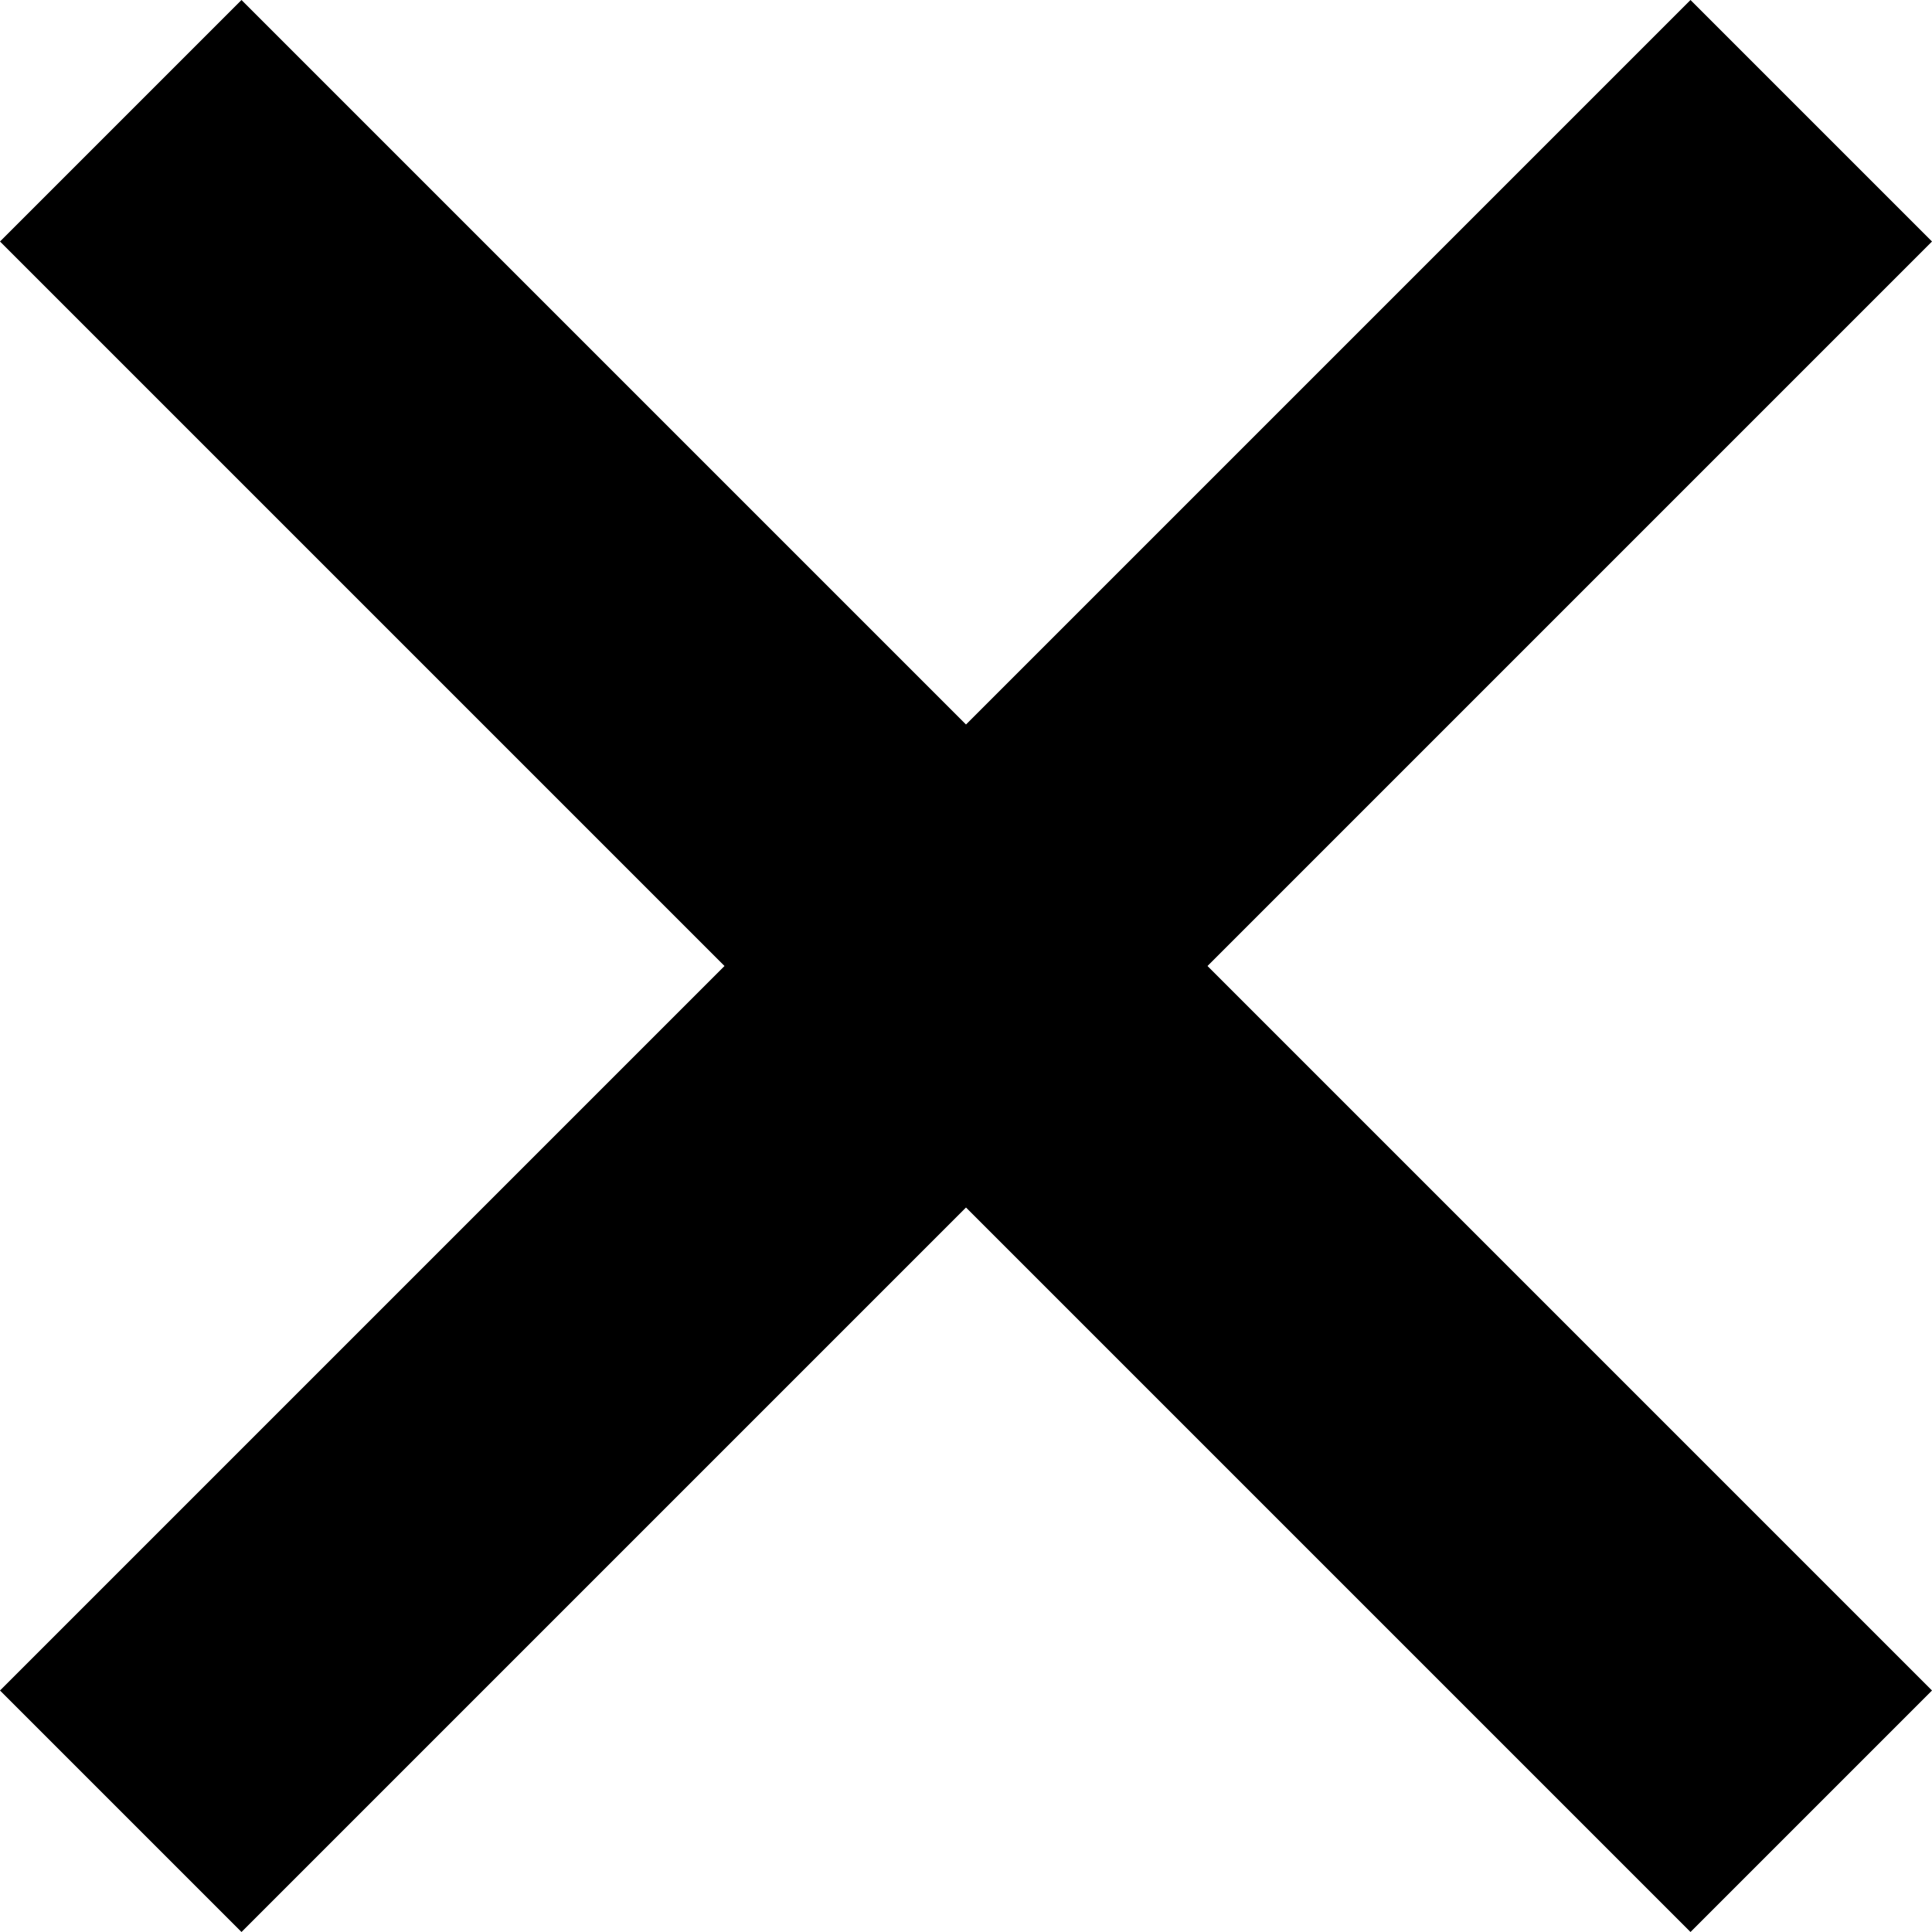
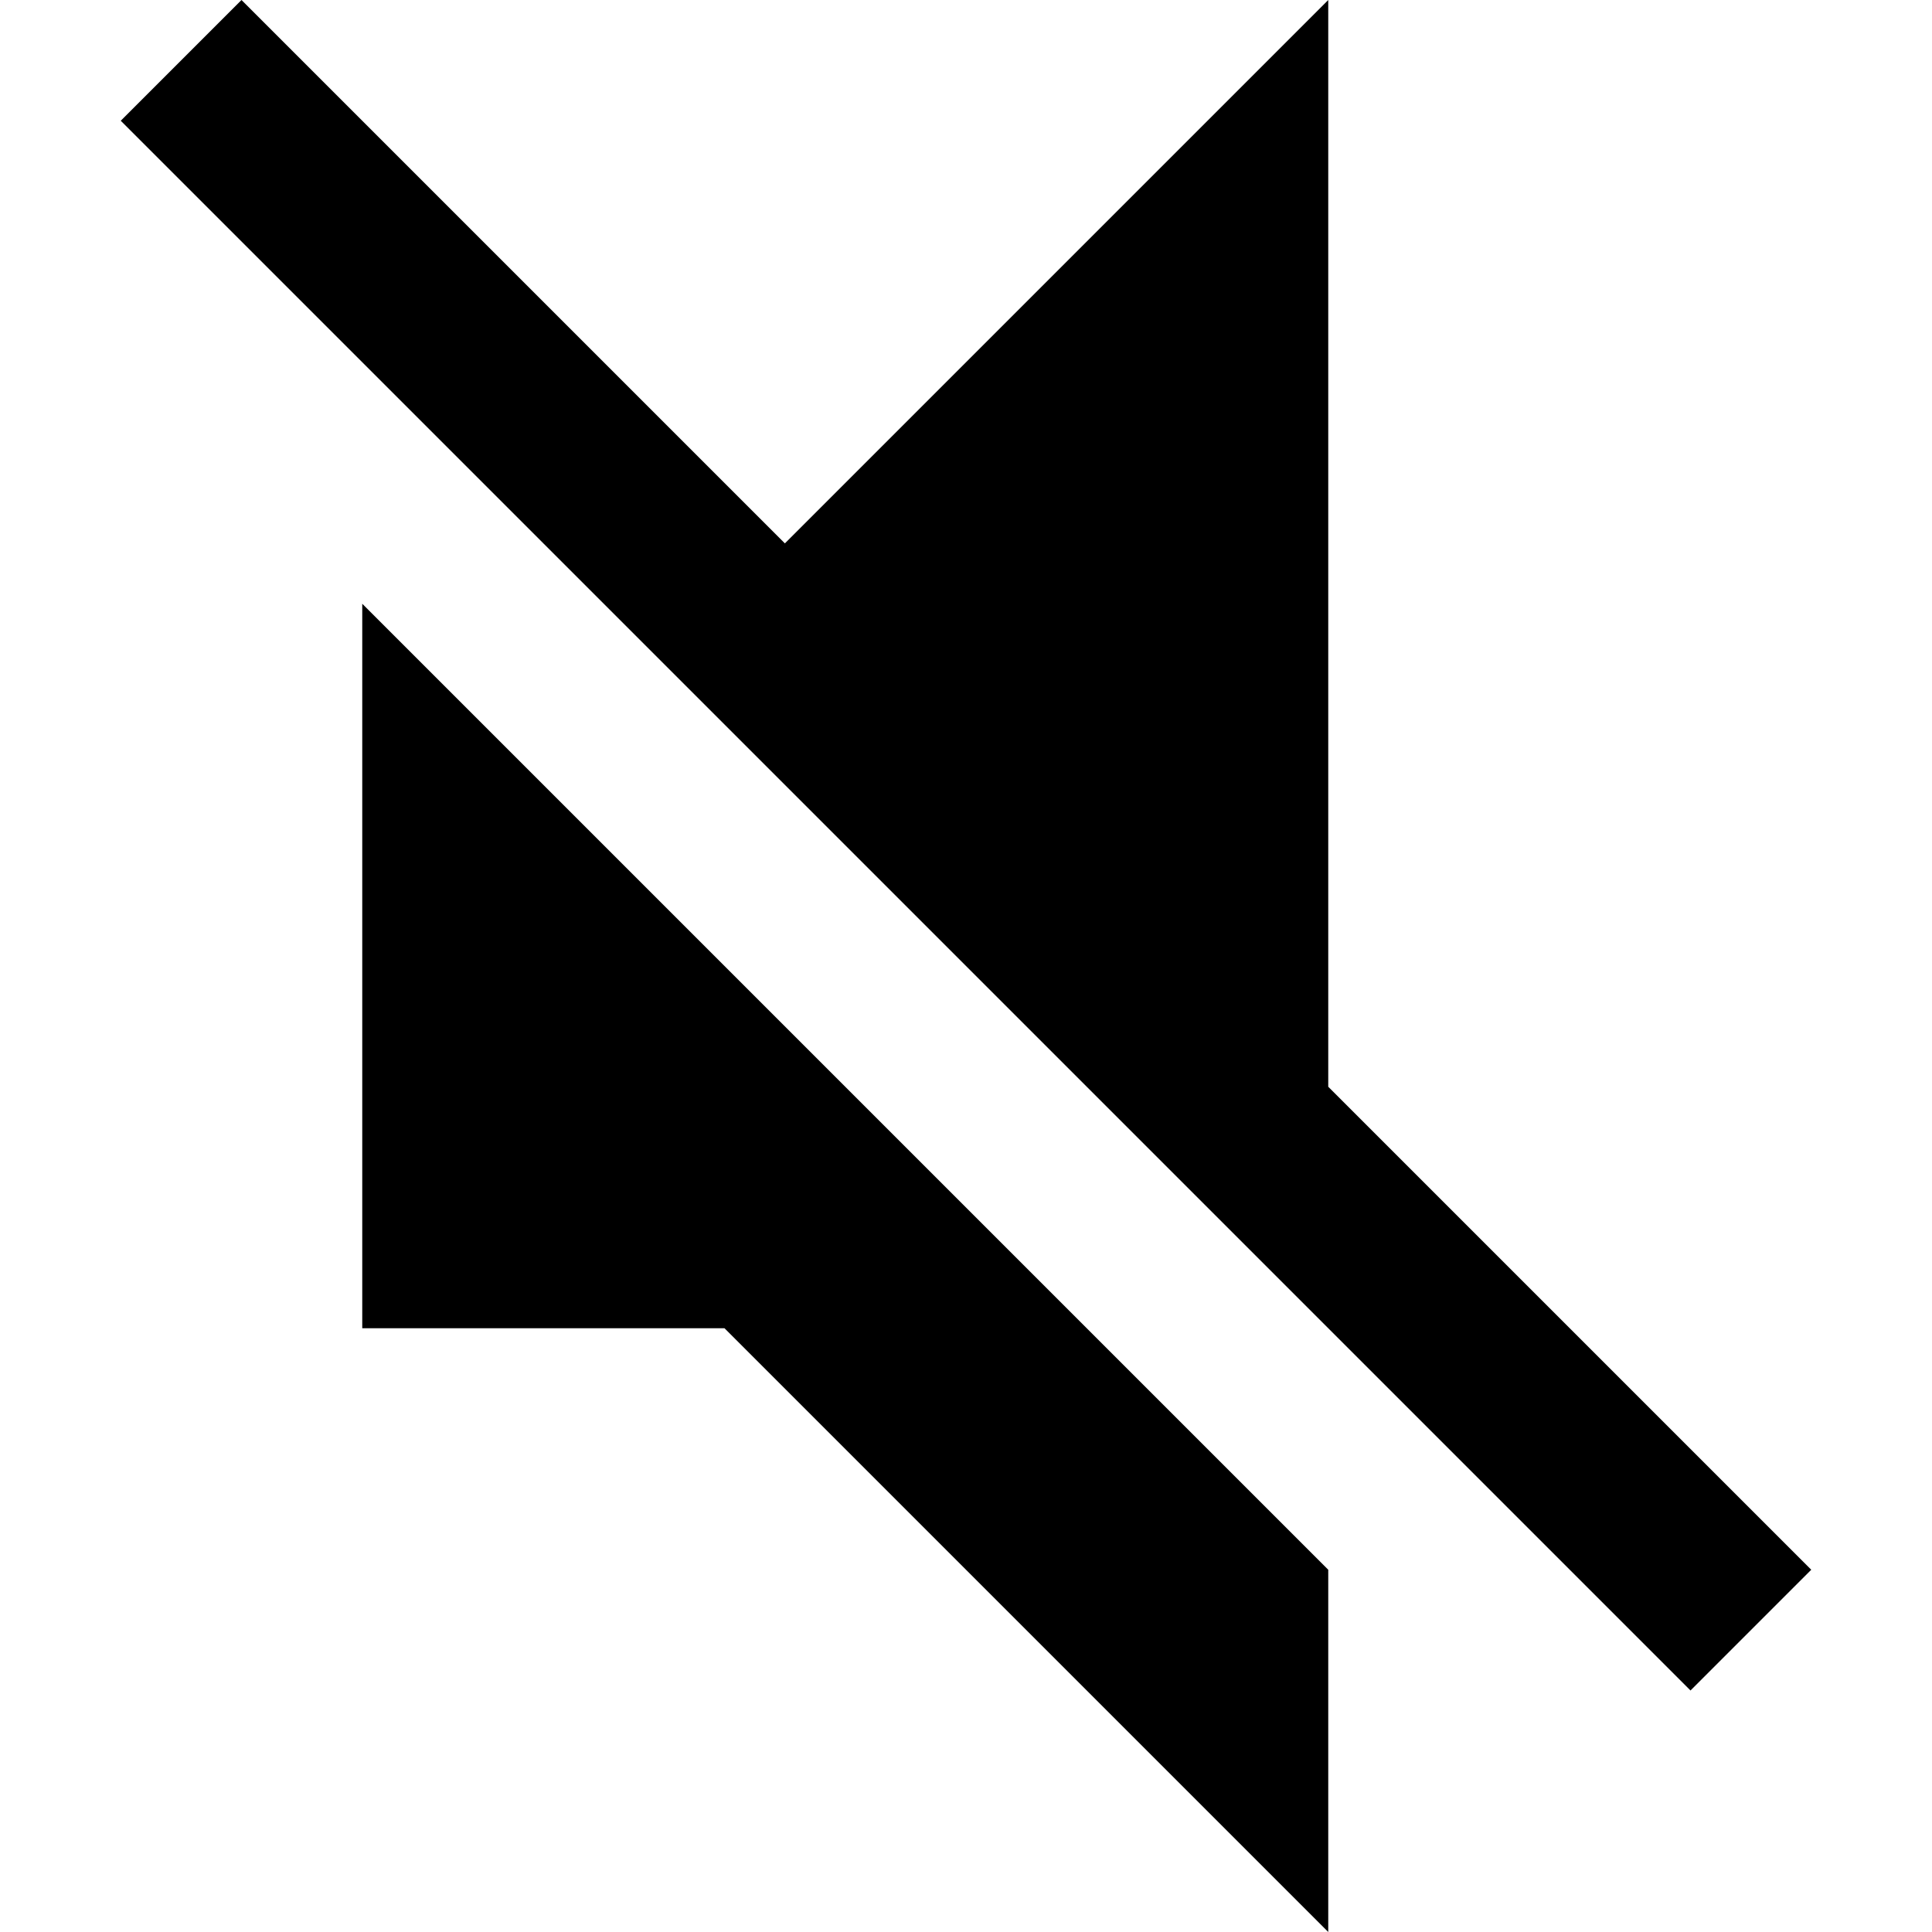
<svg xmlns="http://www.w3.org/2000/svg" version="1.1" id="Layer_1" x="0px" y="0px" viewBox="0 0 16 16" style="enable-background:new 0 0 16 16;" xml:space="preserve">
-   <polygon points="14,0 8,6 2,0 0,2 6,8 0,14 2,16 8,10 14,16 16,14 10,8 16,2 " />
+   <g>
+     <polygon points="11,9 11,0 6.5,4.5 2,0 1,1 5,5 11,11 14,14 15,13  " />
+     <polygon points="3,11 6,11 11,16 11,13 3,5  " />
+   </g>
</svg>
